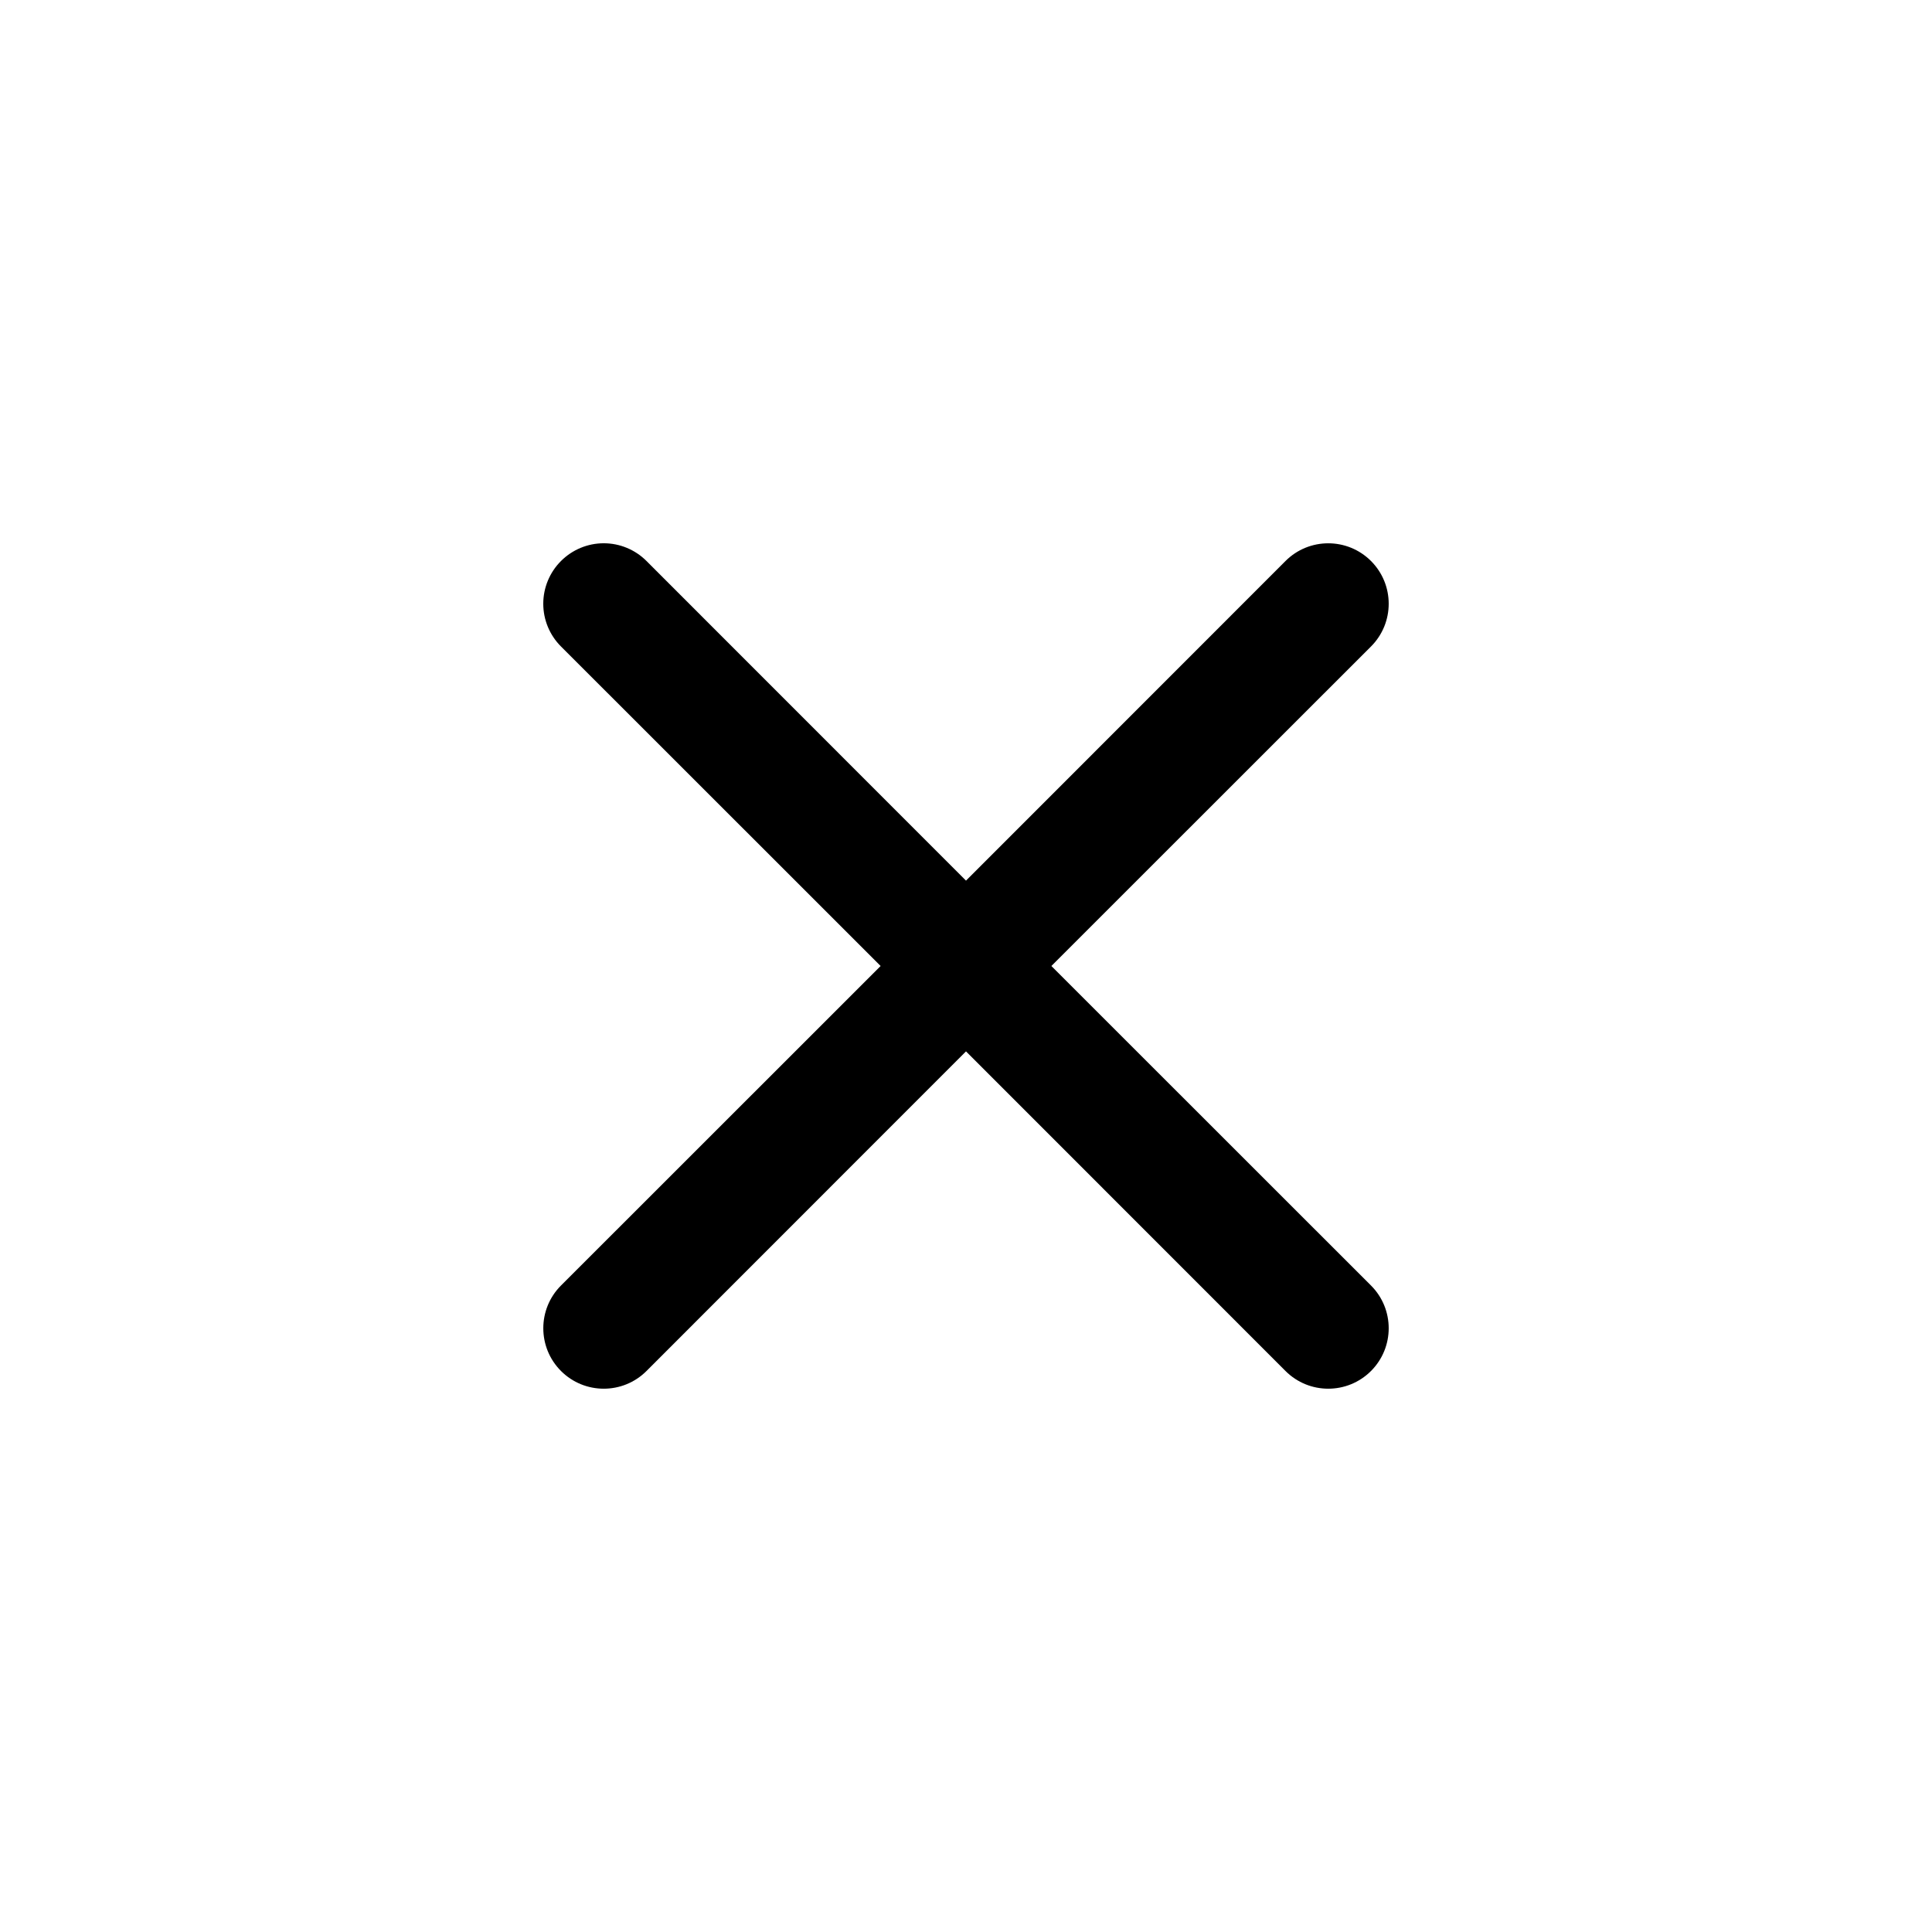
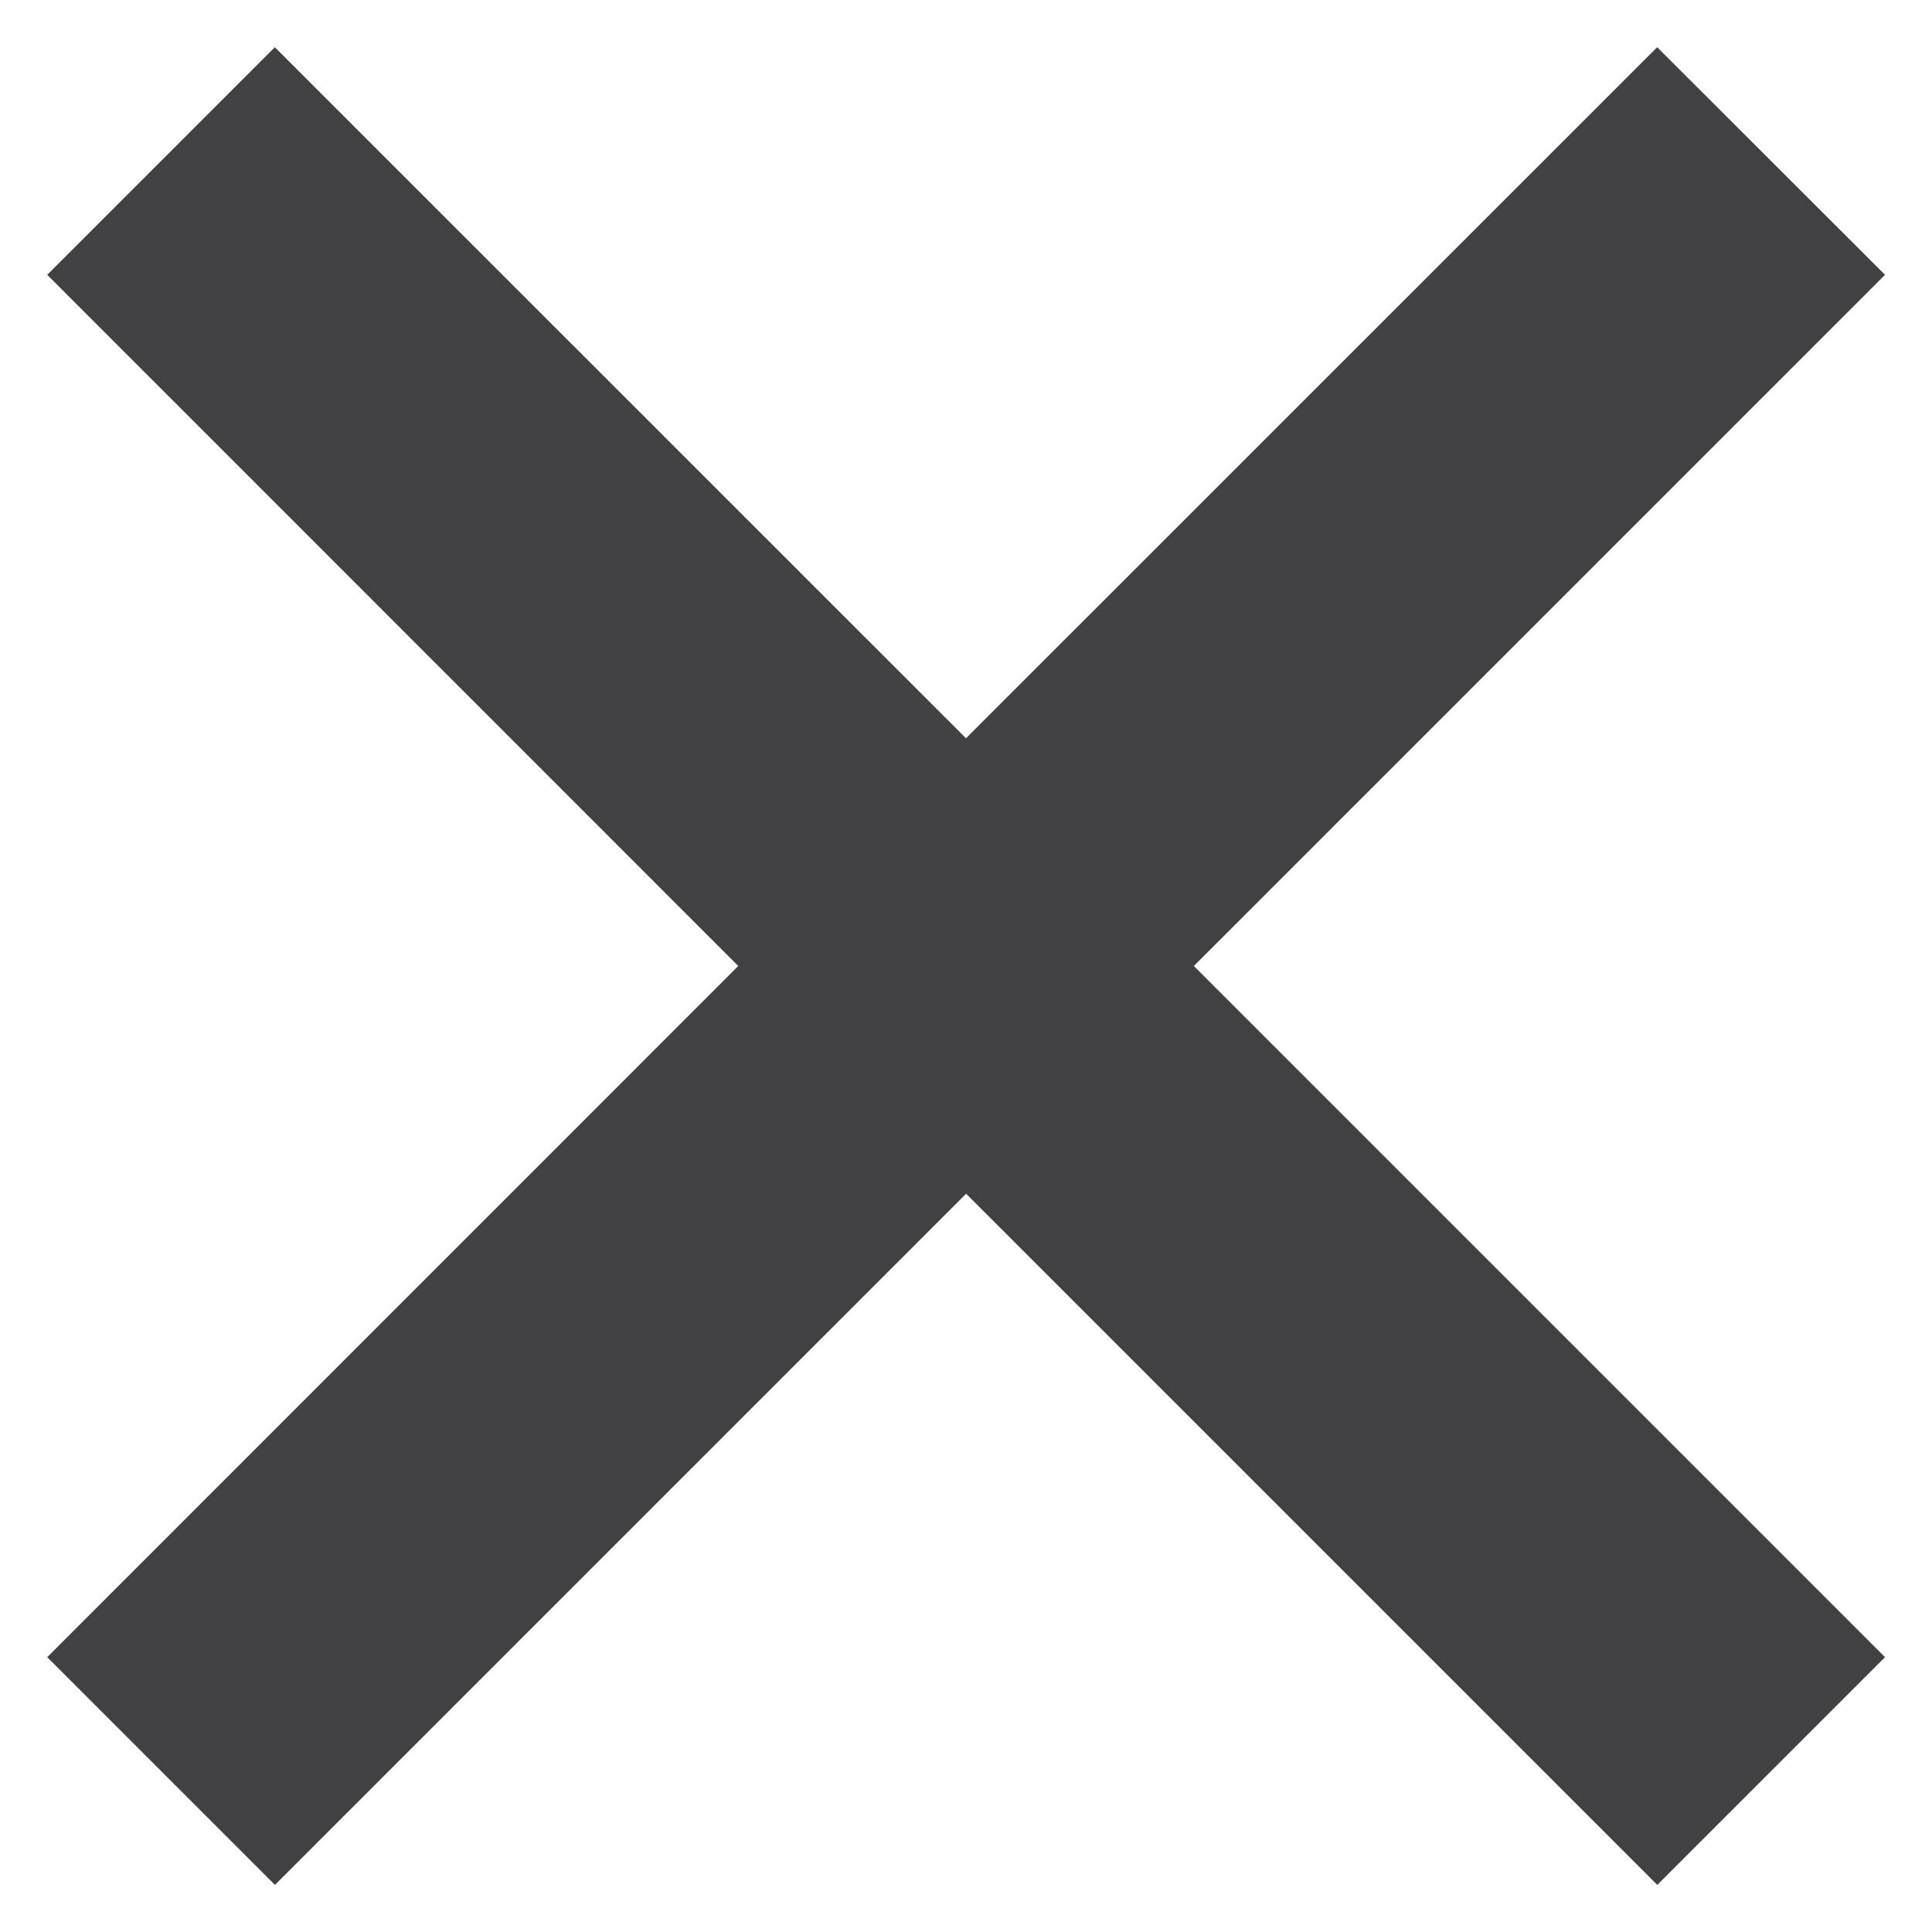
- <svg xmlns="http://www.w3.org/2000/svg" width="16" height="16" fill="currentColor" class="bi bi-x" viewBox="0 0 16 16">
-   <path d="M4.646 4.646a.5.5 0 0 1 .708 0L8 7.293l2.646-2.647a.5.5 0 0 1 .708.708L8.707 8l2.647 2.646a.5.5 0 0 1-.708.708L8 8.707l-2.646 2.647a.5.5 0 0 1-.708-.708L7.293 8 4.646 5.354a.5.5 0 0 1 0-.708" />
+ <svg xmlns="http://www.w3.org/2000/svg" fill="none" viewBox="0 0 16 16" id="Delete-1--Streamline-Sharp" height="16" width="16">
+   <g id="Solid/01-Interface-Essential/27-Add-Remove-Delete/delete-1--remove-add-button-buttons-delete-cross-x-mathematics-multiply-math">
+     <path id="Union" fill="#414042" fill-rule="evenodd" d="M6.114 8 0.391 13.724l1.886 1.886 5.724 -5.724 5.724 5.724 1.886 -1.886 -5.724 -5.724 5.724 -5.724L13.724 0.391 8 6.114 2.276 0.391 0.391 2.276 6.114 8Z" clip-rule="evenodd" stroke-width="0.667" />
+   </g>
</svg>
